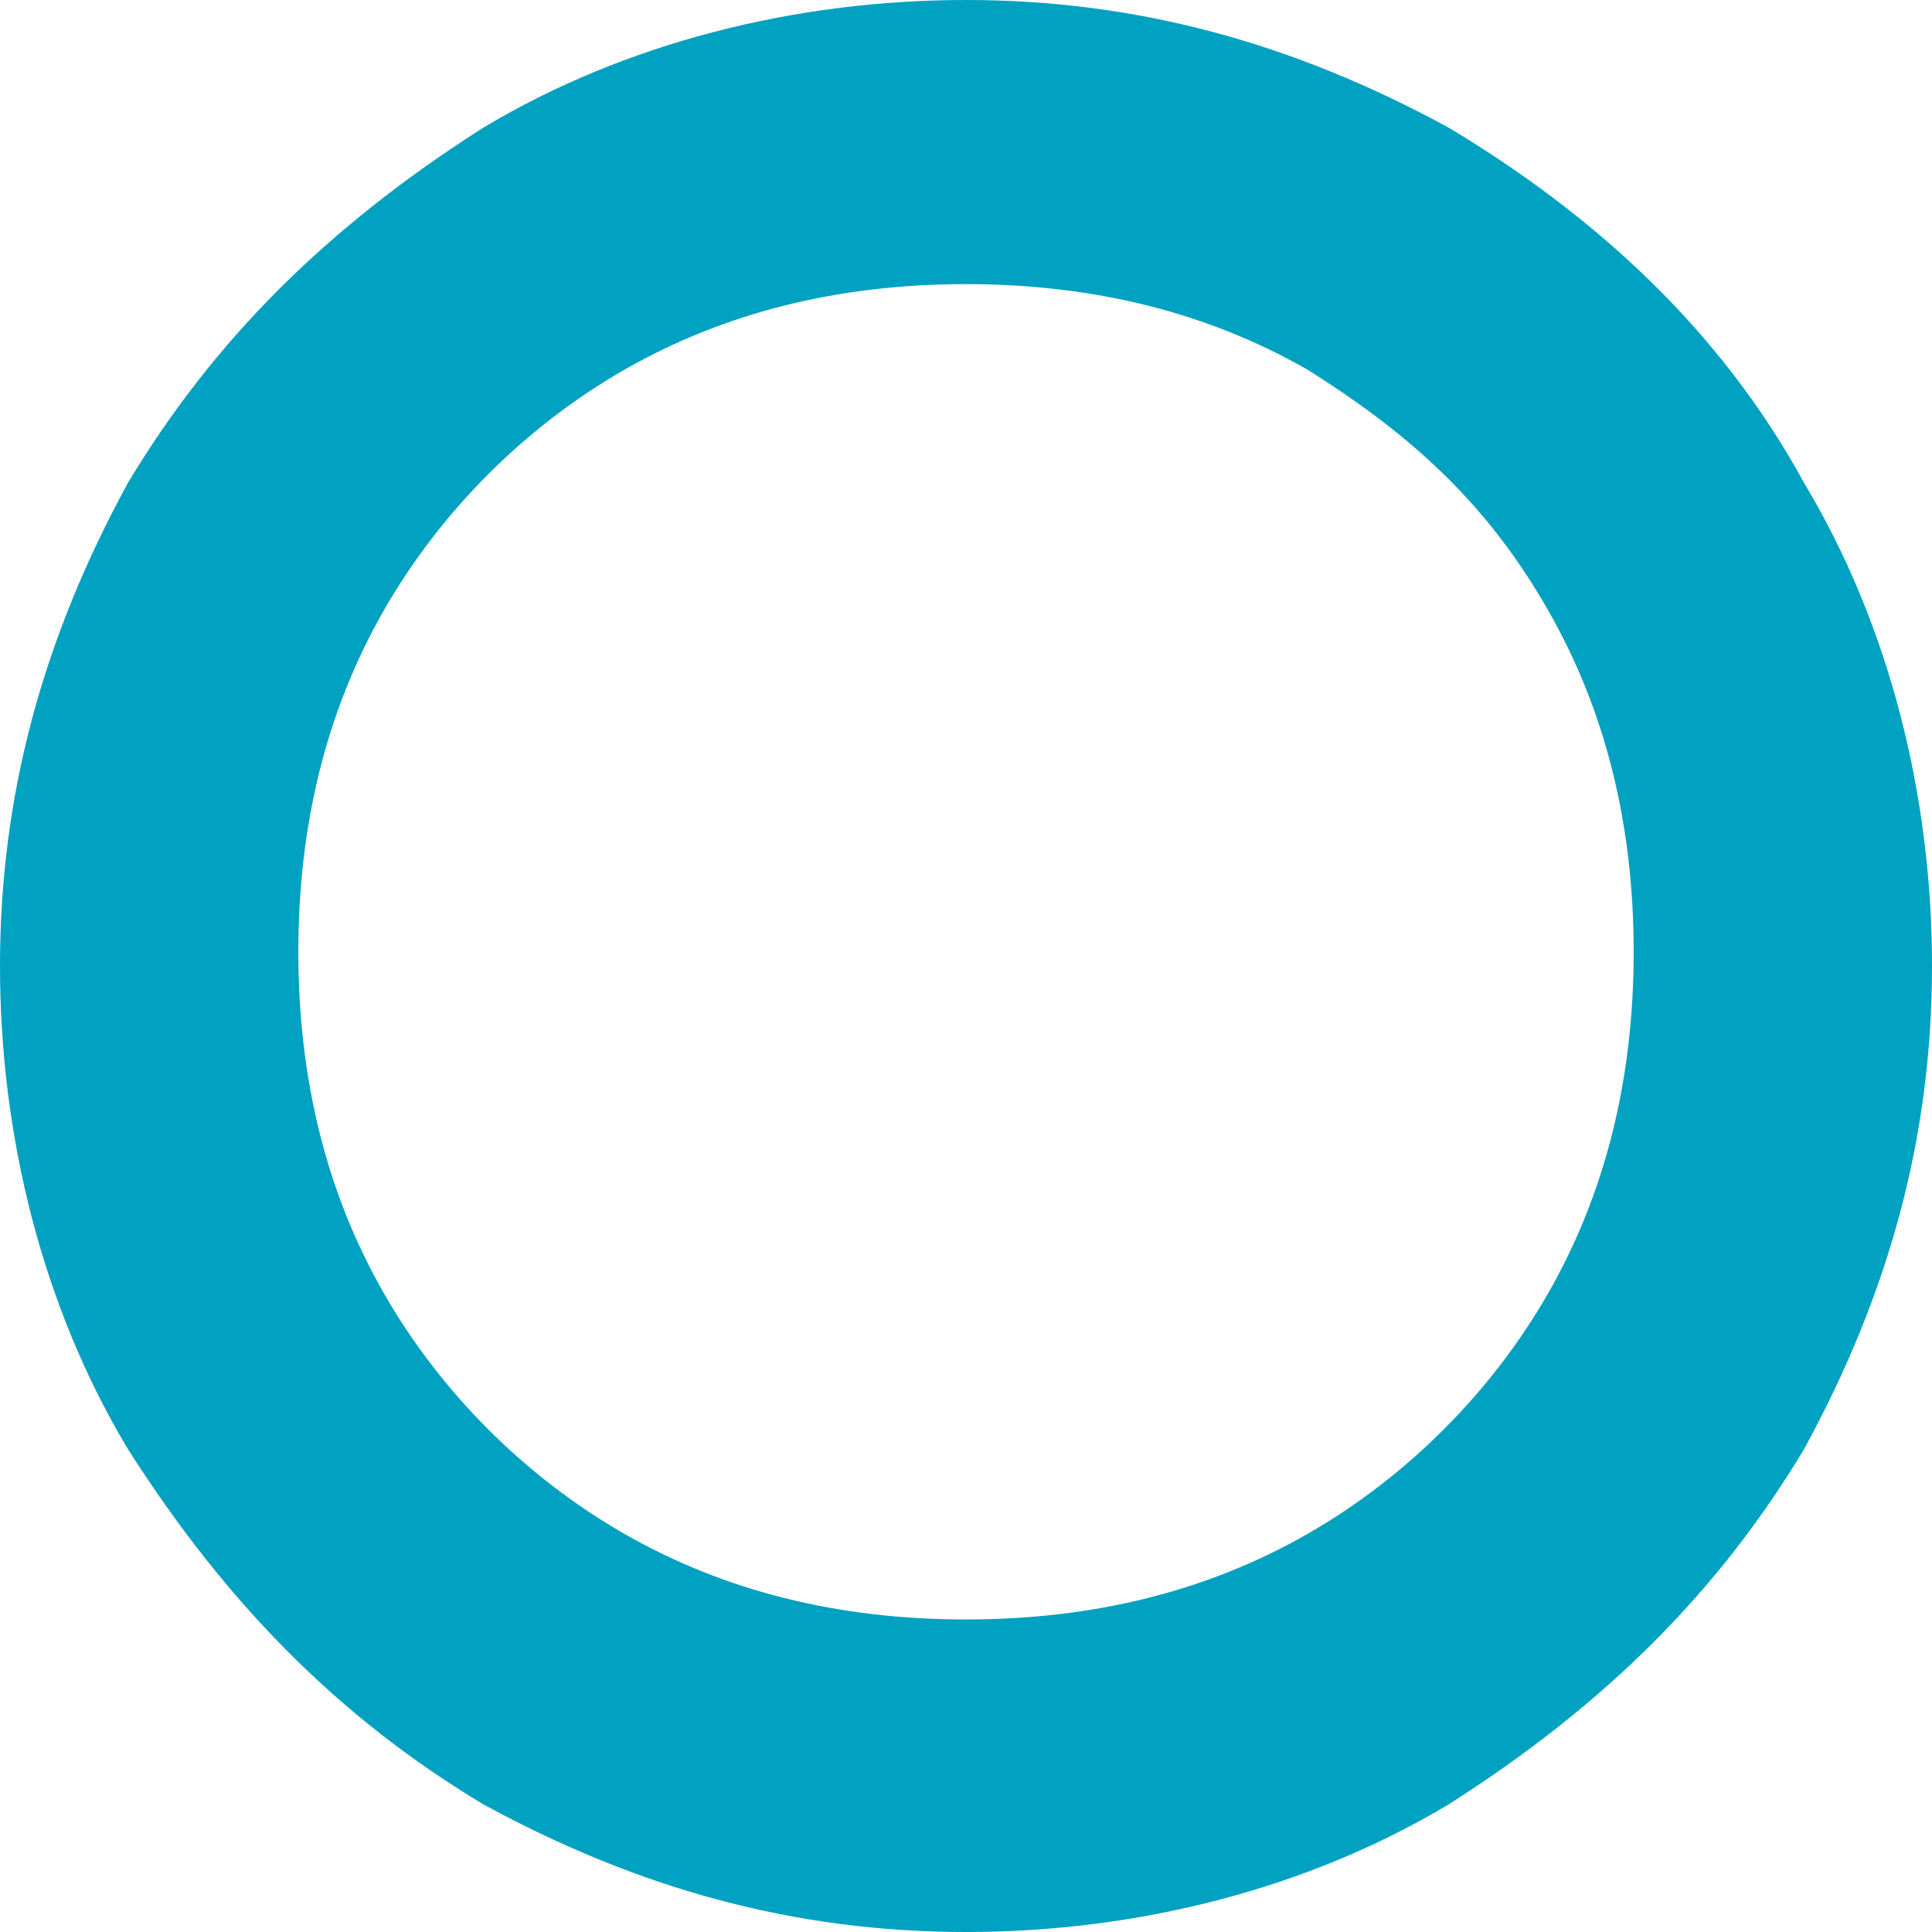
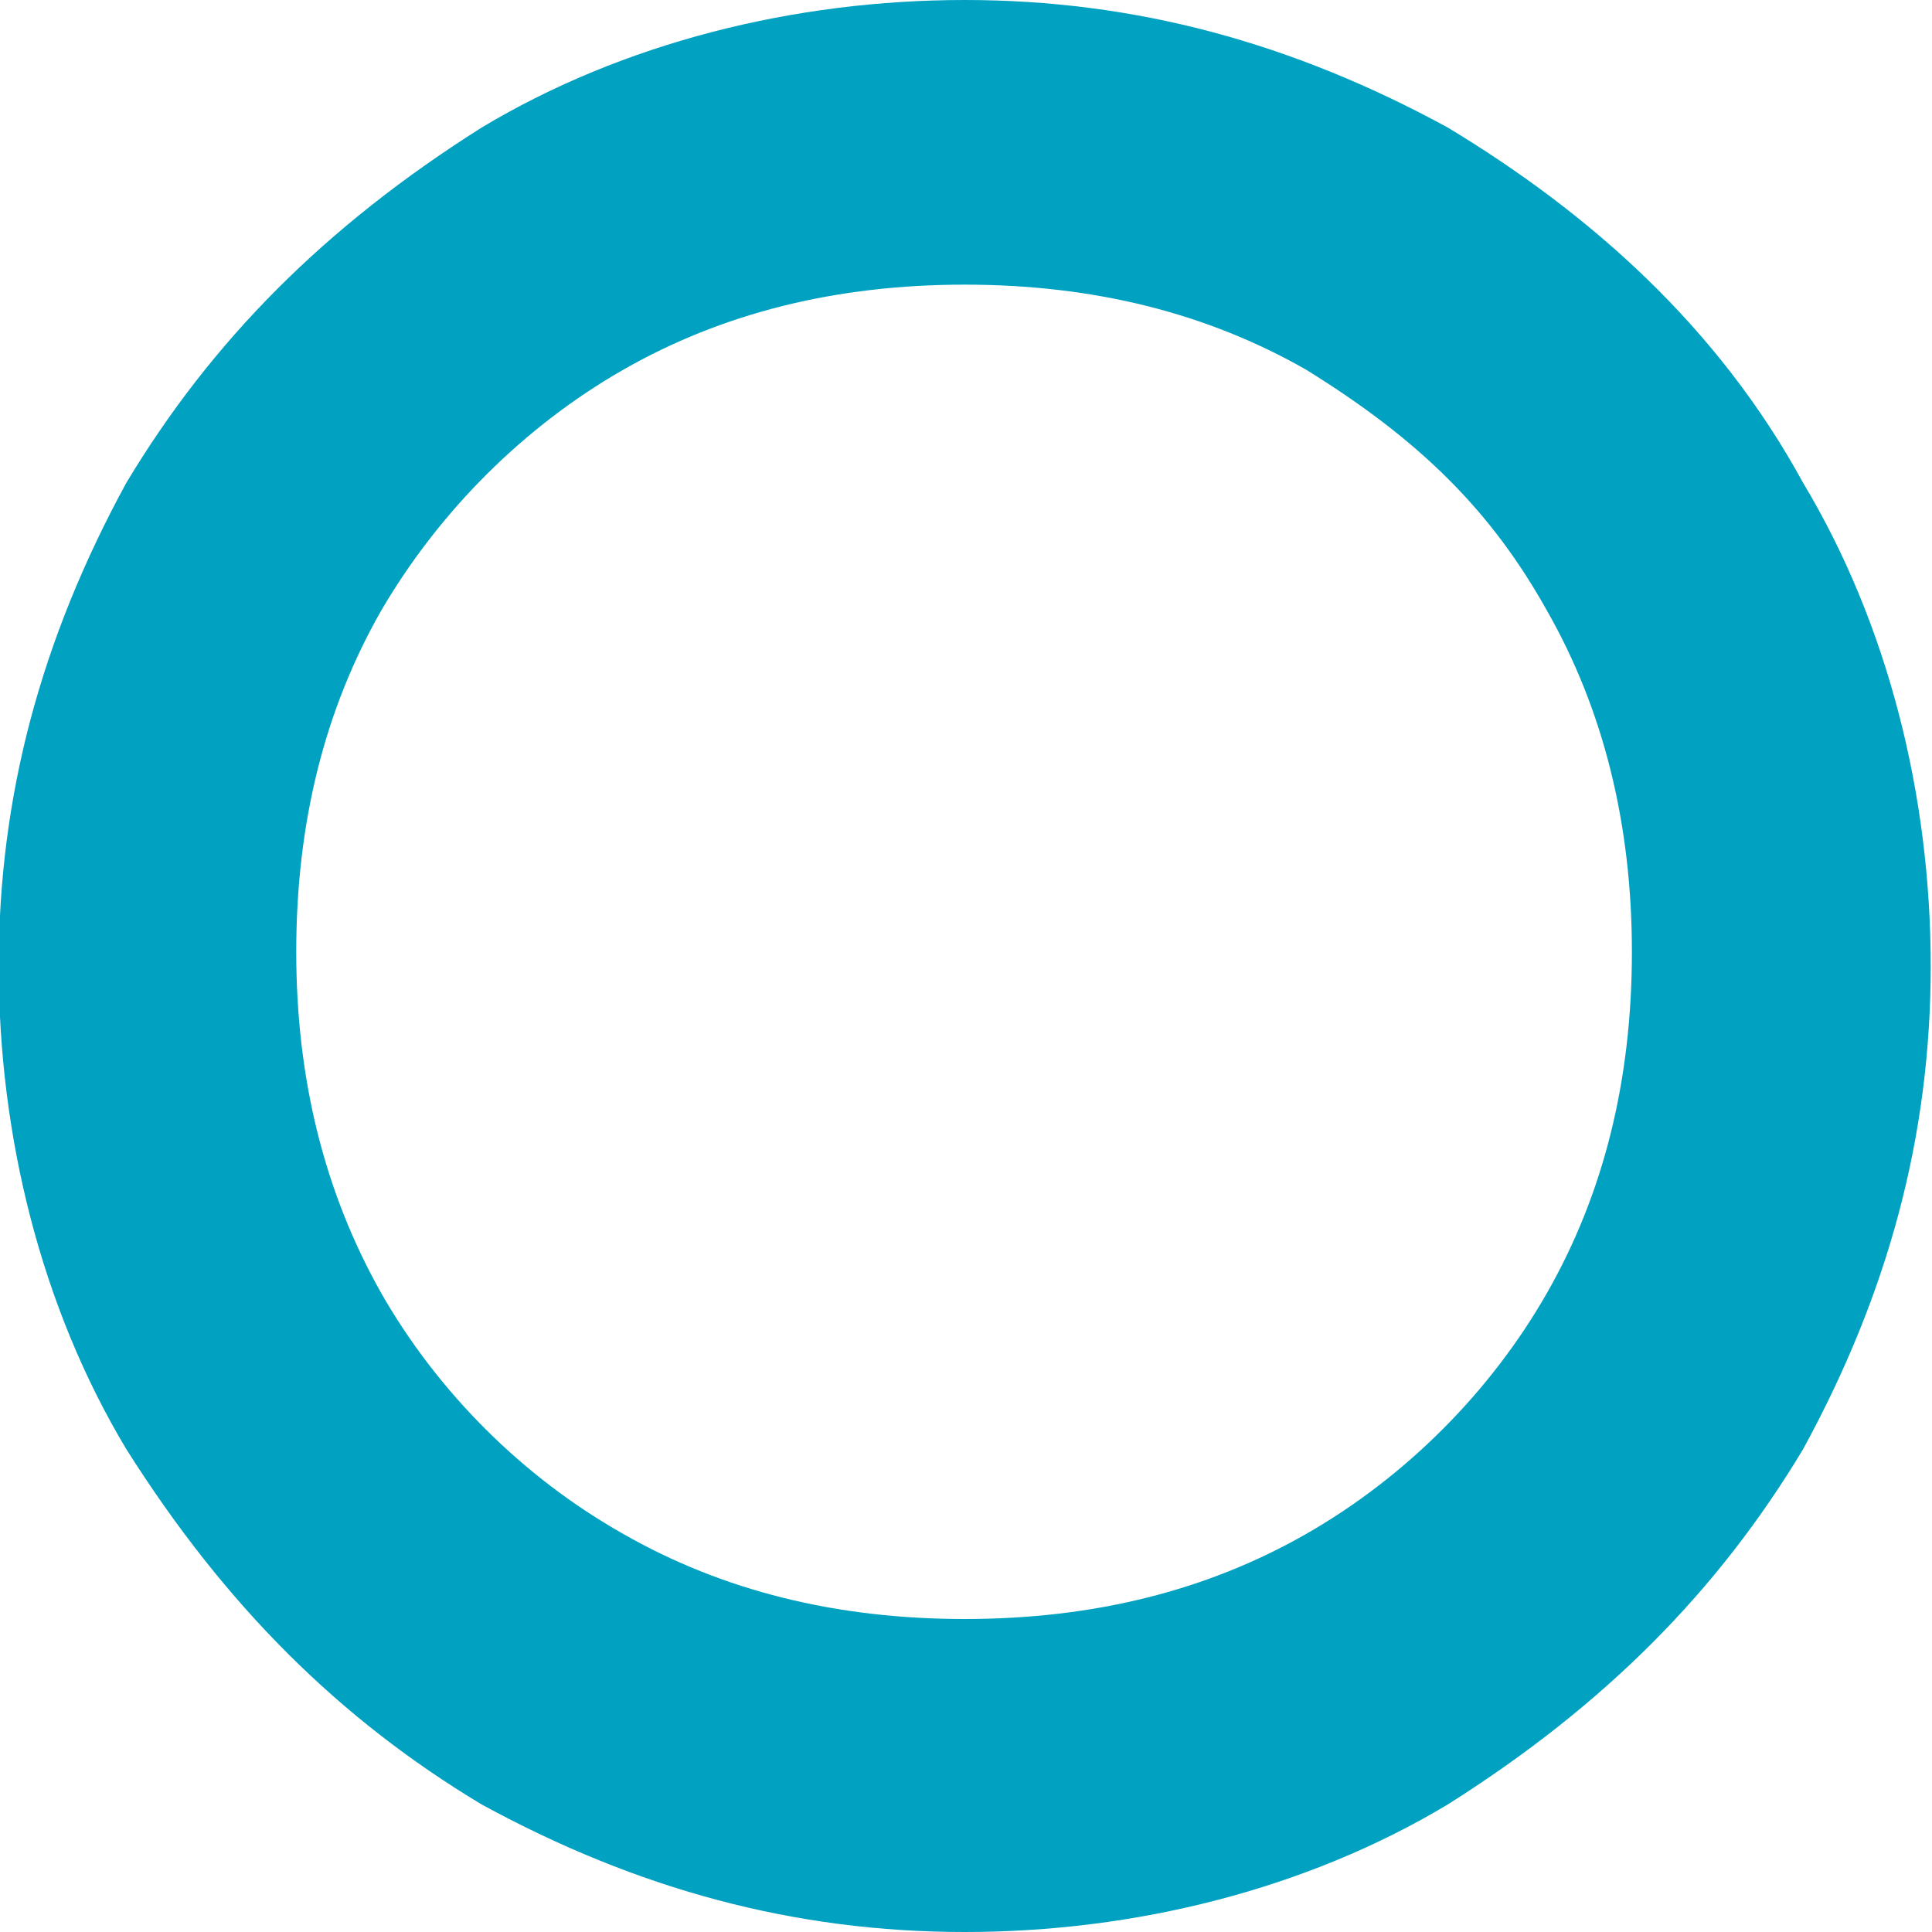
- <svg xmlns="http://www.w3.org/2000/svg" version="1.1" id="Layer_1" x="0px" y="0px" width="616.532px" height="616.531px" viewBox="-2.532 82.4 616.532 616.531" enable-background="new -2.532 82.4 616.532 616.531" xml:space="preserve">
+ <svg xmlns="http://www.w3.org/2000/svg" version="1.1" id="Layer_1" x="0px" y="0px" viewBox="235.3 321.7 150 150" style="enable-background:new 235.3 321.7 150 150;" xml:space="preserve">
+   <style type="text/css">
+ 	.st0{fill:#00A1C1;}
+ </style>
  <g>
-     <path fill="#00A1C1" d="M573.201,236.533C600.402,281.867,614,336.268,614,390.666c0,54.4-13.598,104.266-40.799,154.133   c-27.201,45.334-63.467,81.6-113.334,113.334c-45.332,27.199-99.732,40.799-154.132,40.799c-54.4,0-104.267-13.6-154.133-40.799   c-45.334-27.201-81.6-63.467-113.334-113.334c-27.2-45.332-40.8-99.734-40.8-154.133c0-54.4,13.6-104.266,40.8-154.133   c27.2-45.334,63.467-81.6,113.334-113.334C196.935,96,251.335,82.4,305.735,82.4c54.4,0,104.265,13.6,154.132,40.799   C505.201,150.4,546,186.668,573.201,236.533z M414.535,200.268c-31.734-18.133-68-27.201-108.8-27.201   c-40.8,0-77.067,9.068-108.8,27.201c-31.733,18.133-58.933,45.332-77.067,77.066c-18.133,31.734-27.2,68-27.2,108.801   c0,40.799,9.067,77.066,27.2,108.799C138,526.668,165.202,553.867,196.935,572c31.734,18.135,68,27.201,108.8,27.201   c40.8,0,77.068-9.066,108.8-27.201c31.732-18.133,58.932-45.332,77.066-77.066c18.133-31.734,27.201-68,27.201-108.799   c0-40.801-9.068-77.068-27.201-108.801S450.801,222.934,414.535,200.268z" />
+     <path class="st0" d="M375.3,359.2c6.6,11,9.9,24.3,9.9,37.5c0,13.2-3.3,25.4-9.9,37.5c-6.6,11-15.4,19.9-27.6,27.6   c-11,6.6-24.3,9.9-37.5,9.9s-25.4-3.3-37.5-9.9c-11-6.6-19.9-15.4-27.6-27.6c-6.6-11-9.9-24.3-9.9-37.5c0-13.2,3.3-25.4,9.9-37.5   c6.6-11,15.4-19.9,27.6-27.6c11-6.6,24.3-9.9,37.5-9.9s25.4,3.3,37.5,9.9C358.8,338.3,368.7,347.1,375.3,359.2z M336.7,350.4   c-7.7-4.4-16.5-6.6-26.5-6.6s-18.8,2.2-26.5,6.6c-7.7,4.4-14.3,11-18.8,18.7c-4.4,7.7-6.6,16.5-6.6,26.5c0,9.9,2.2,18.7,6.6,26.5   c4.4,7.7,11,14.3,18.8,18.7c7.7,4.4,16.5,6.6,26.5,6.6s18.8-2.2,26.5-6.6c7.7-4.4,14.3-11,18.7-18.7c4.4-7.7,6.6-16.5,6.6-26.5   c0-9.9-2.2-18.8-6.6-26.5C351.1,361.4,345.6,355.9,336.7,350.4z" />
  </g>
</svg>
